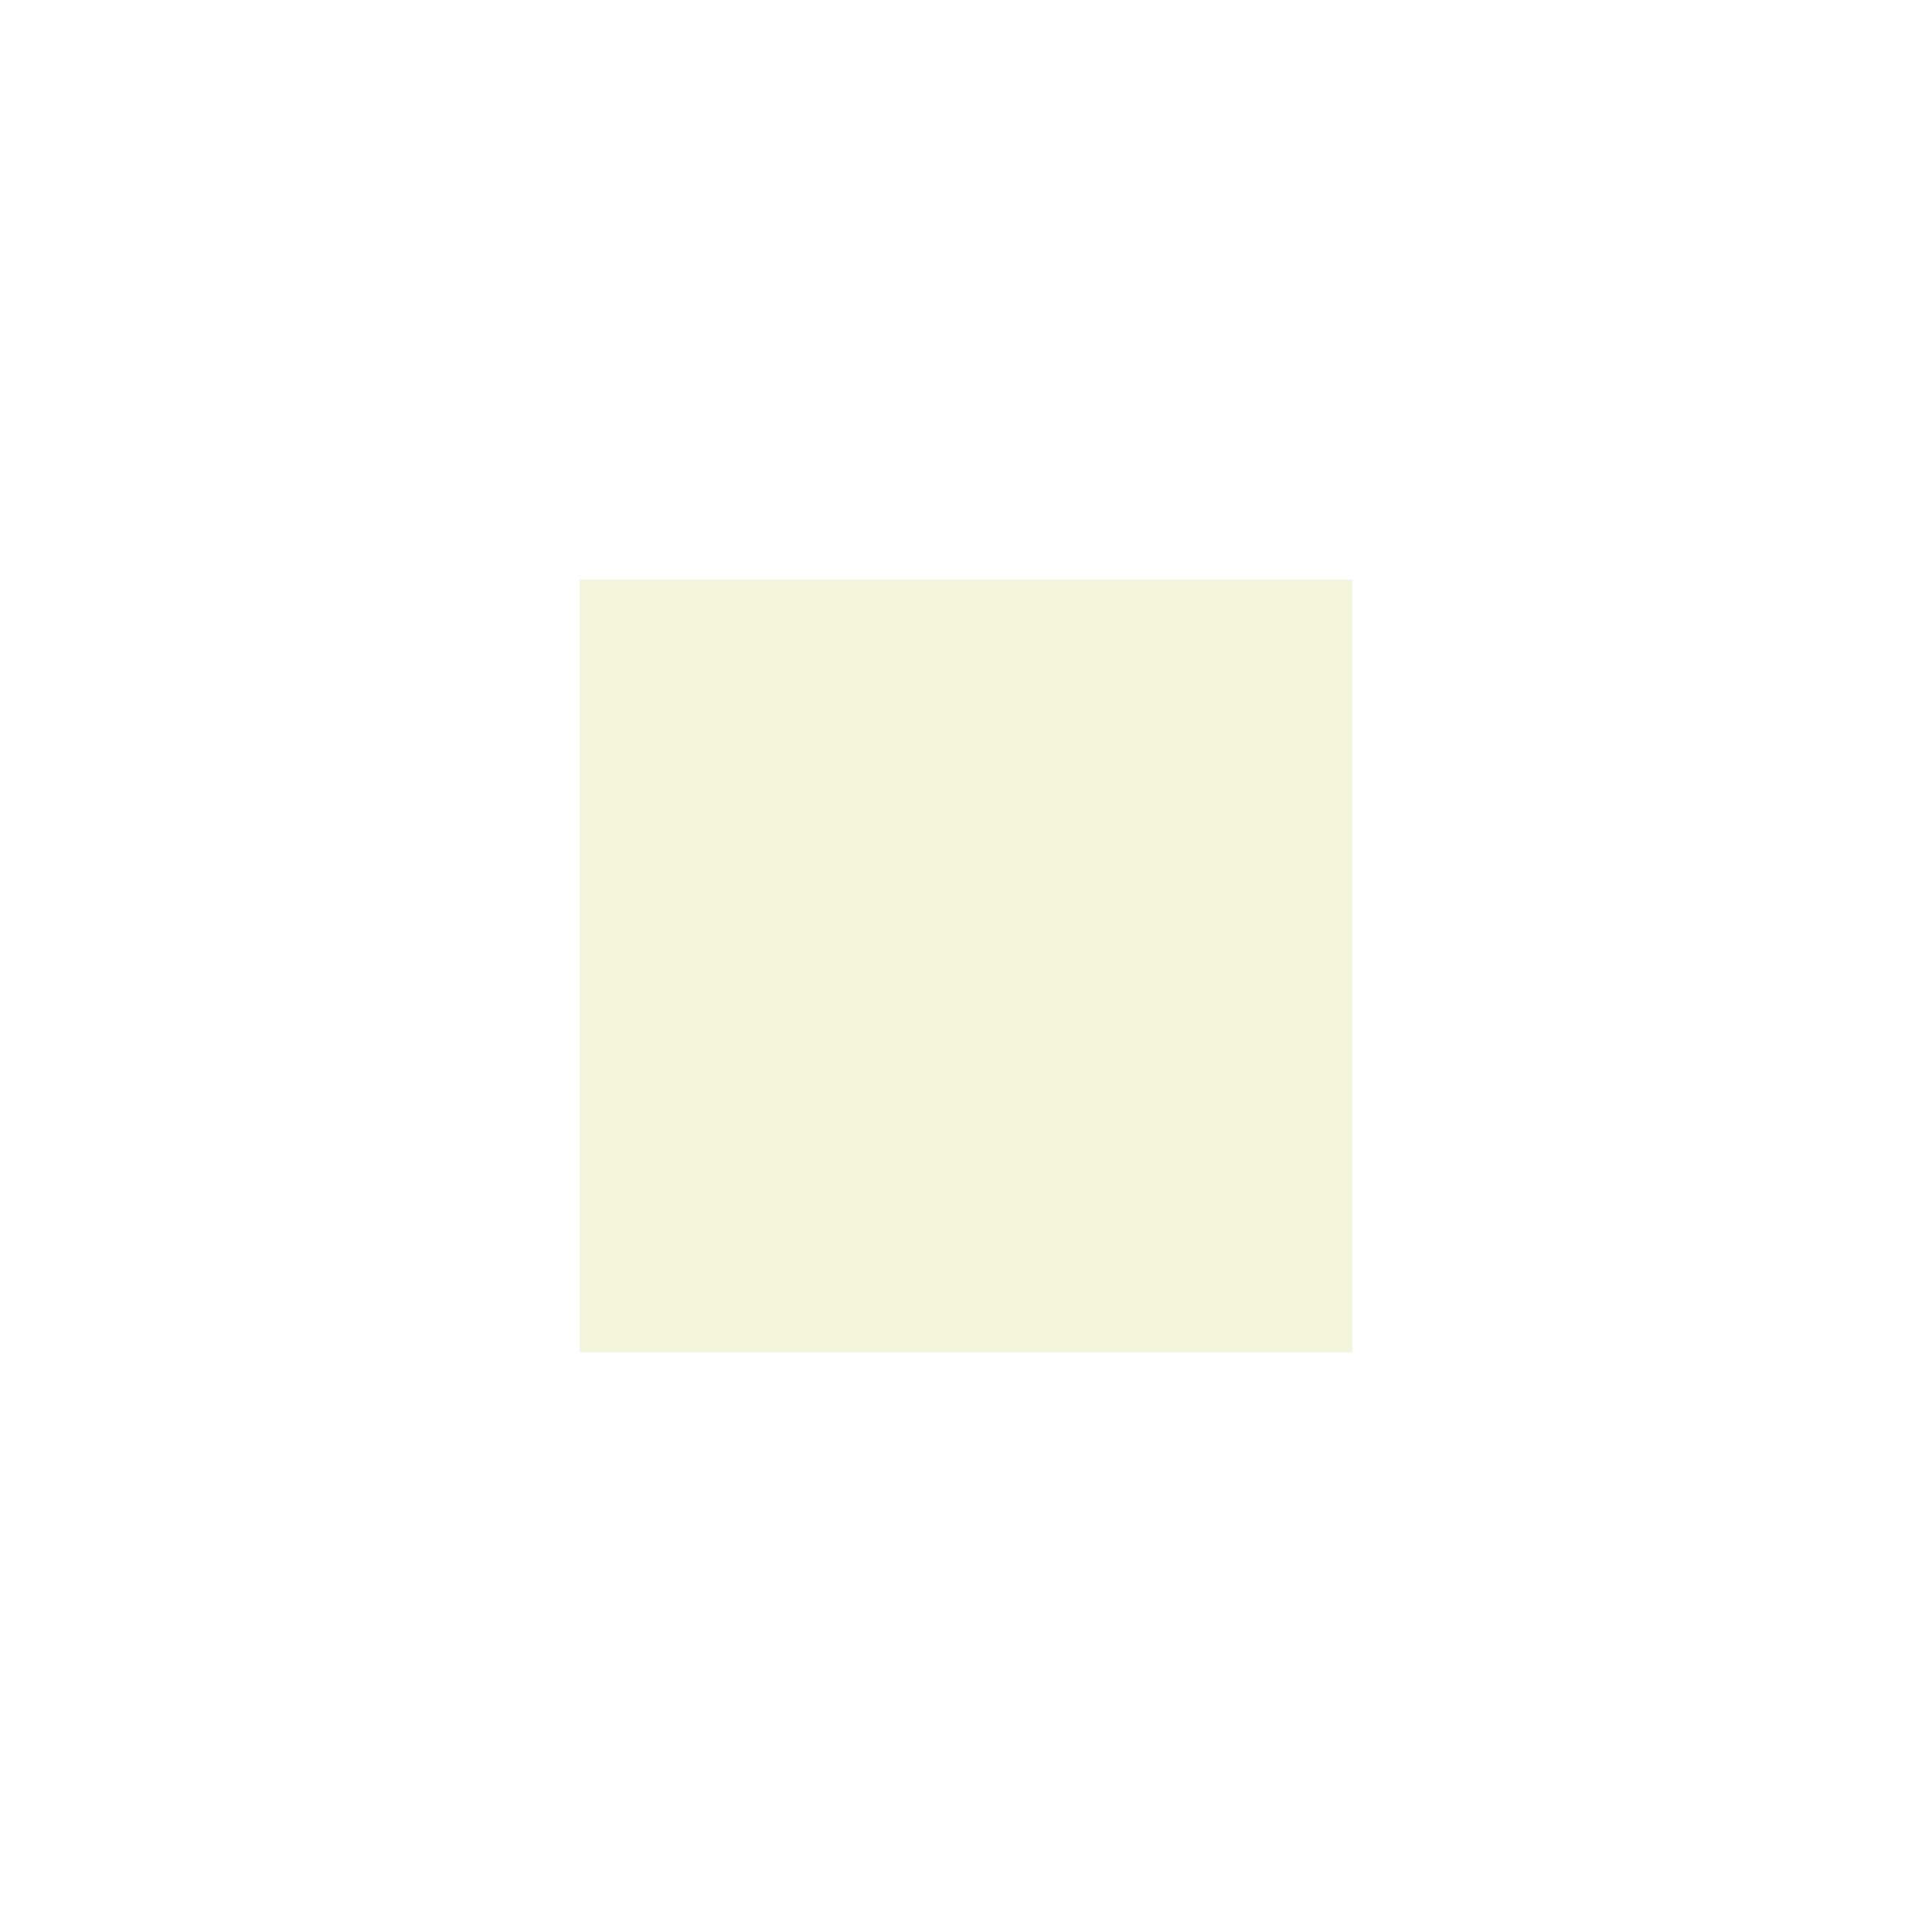
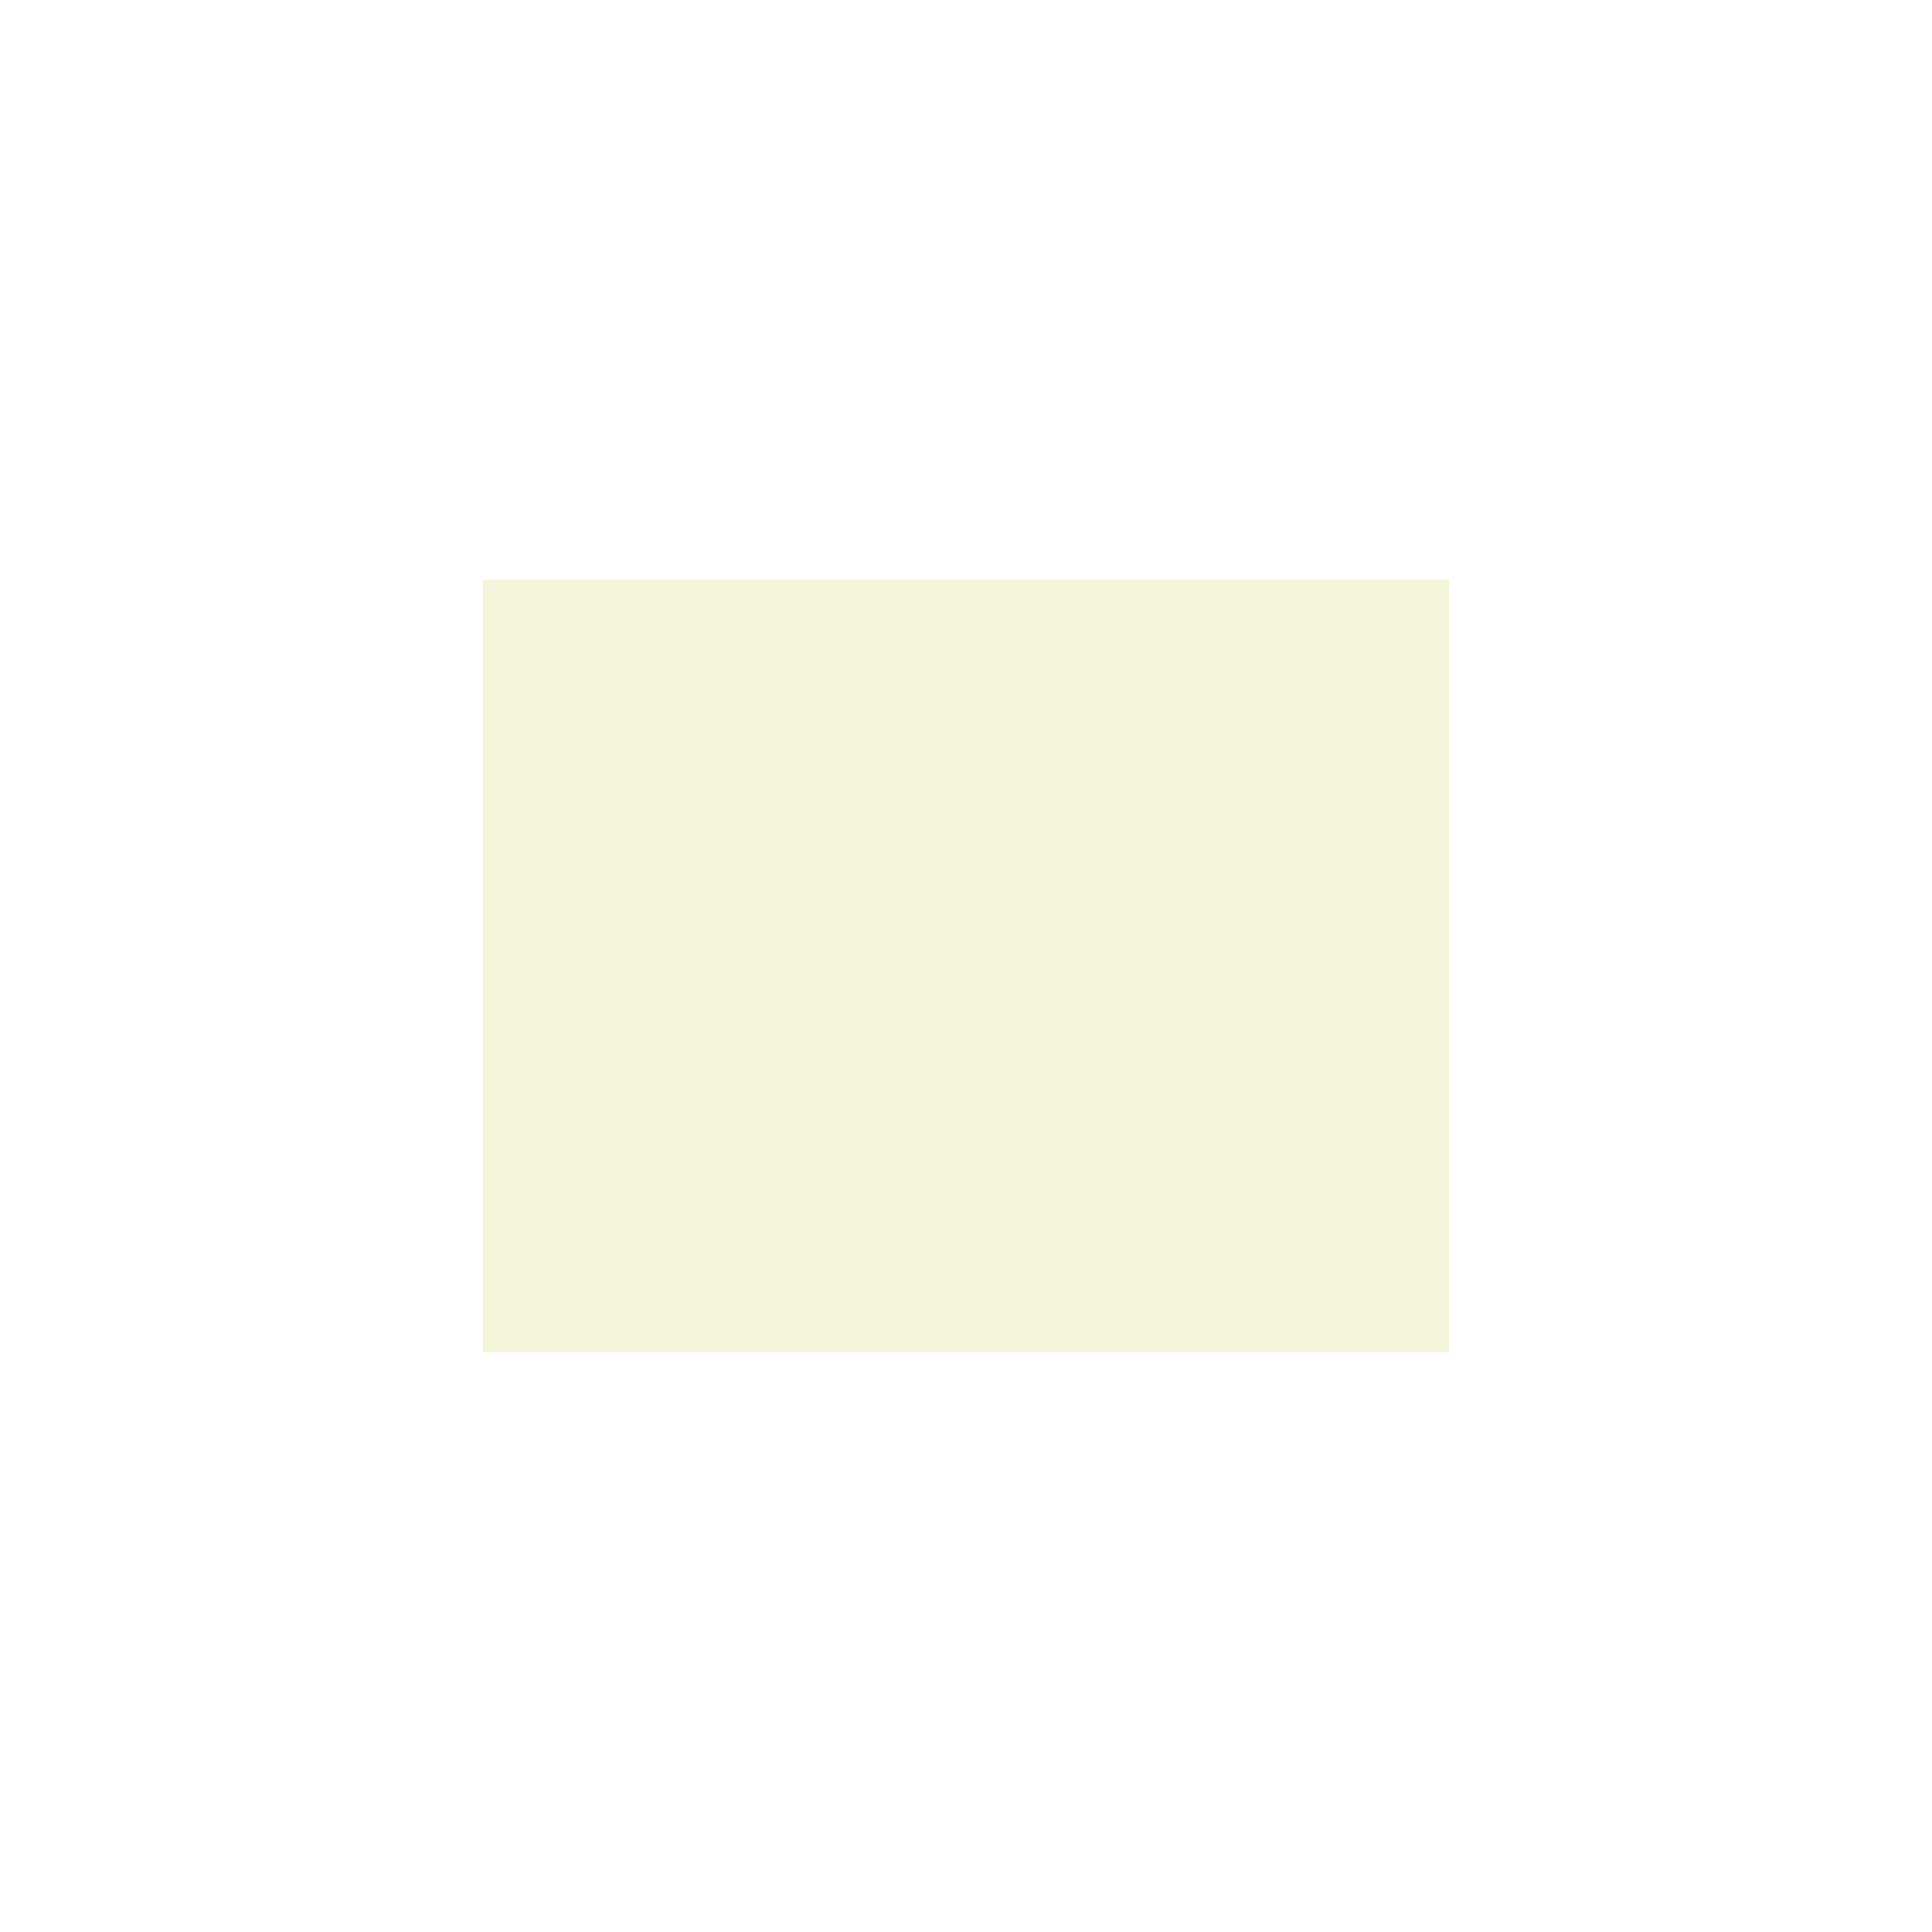
<svg xmlns="http://www.w3.org/2000/svg" width="100" height="100" viewBox="0 0 100 100" style="image-rendering: pixelated;">
  <rect width="100" height="100" fill="none" />
-   <rect x="30" y="30" width="40" height="40" fill="#F5F5DC" />
+   <rect x="25" y="30" width="50" height="40" fill="#F5F5DC" />
</svg>
